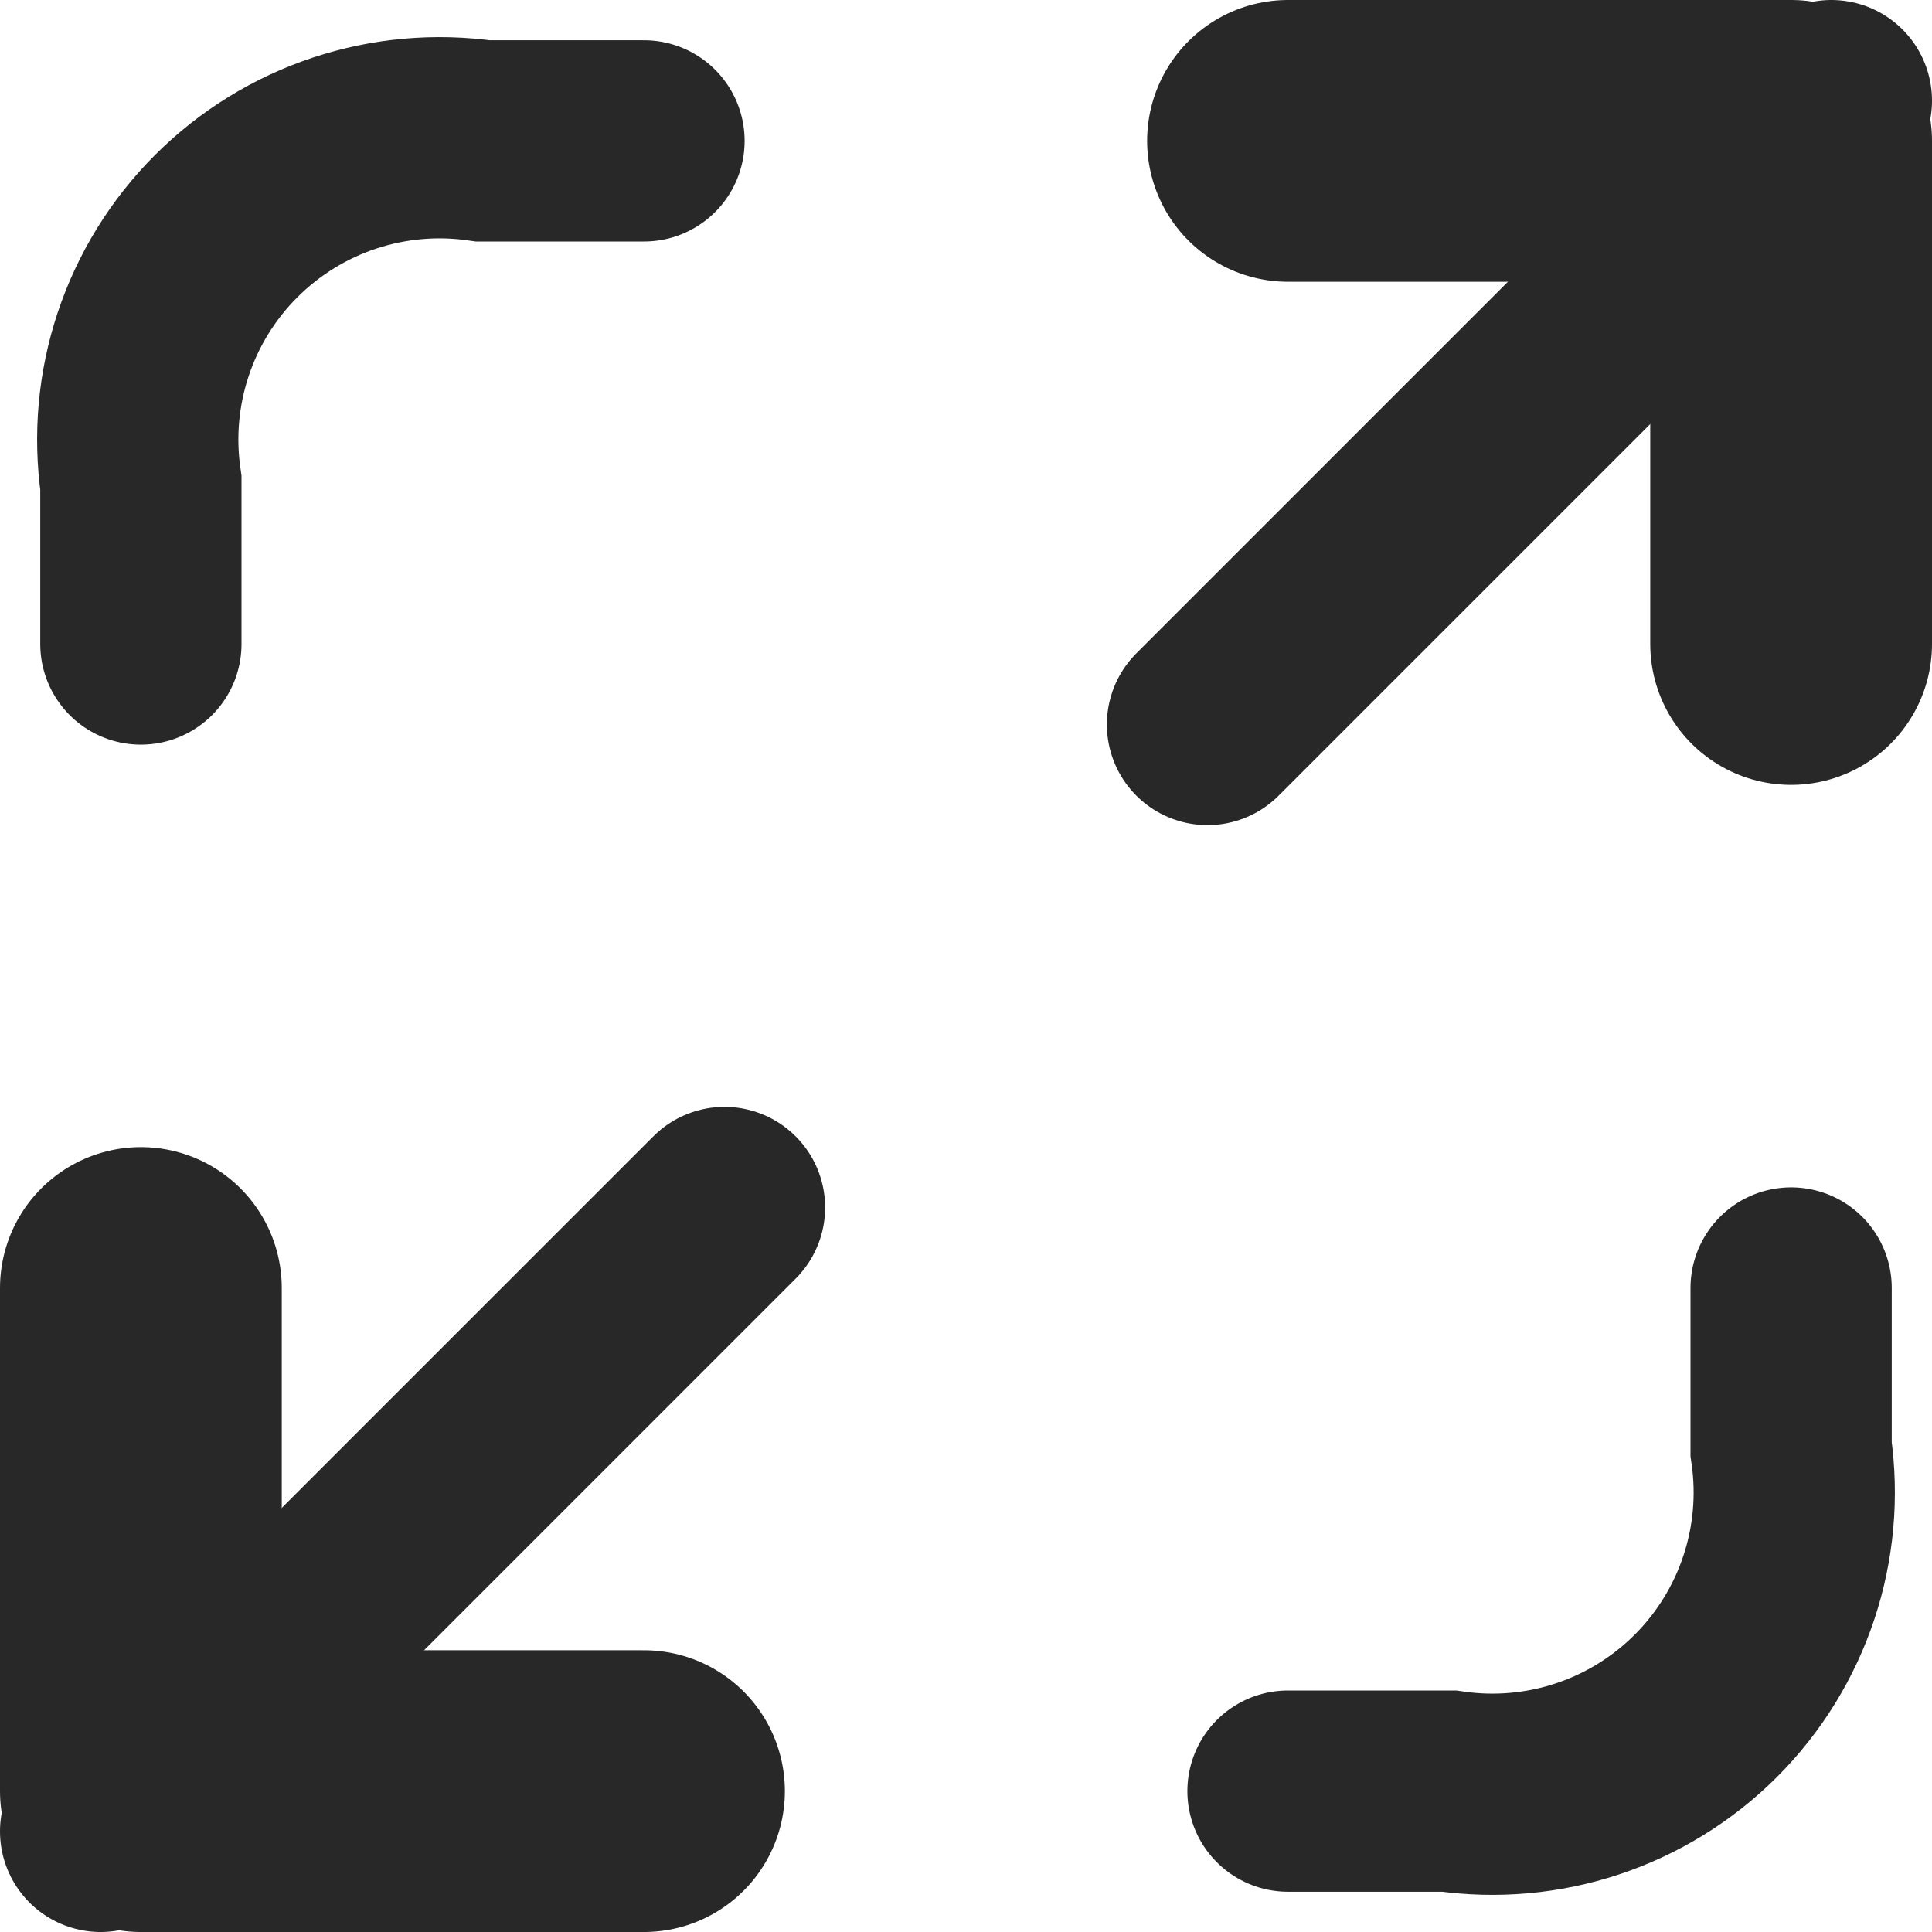
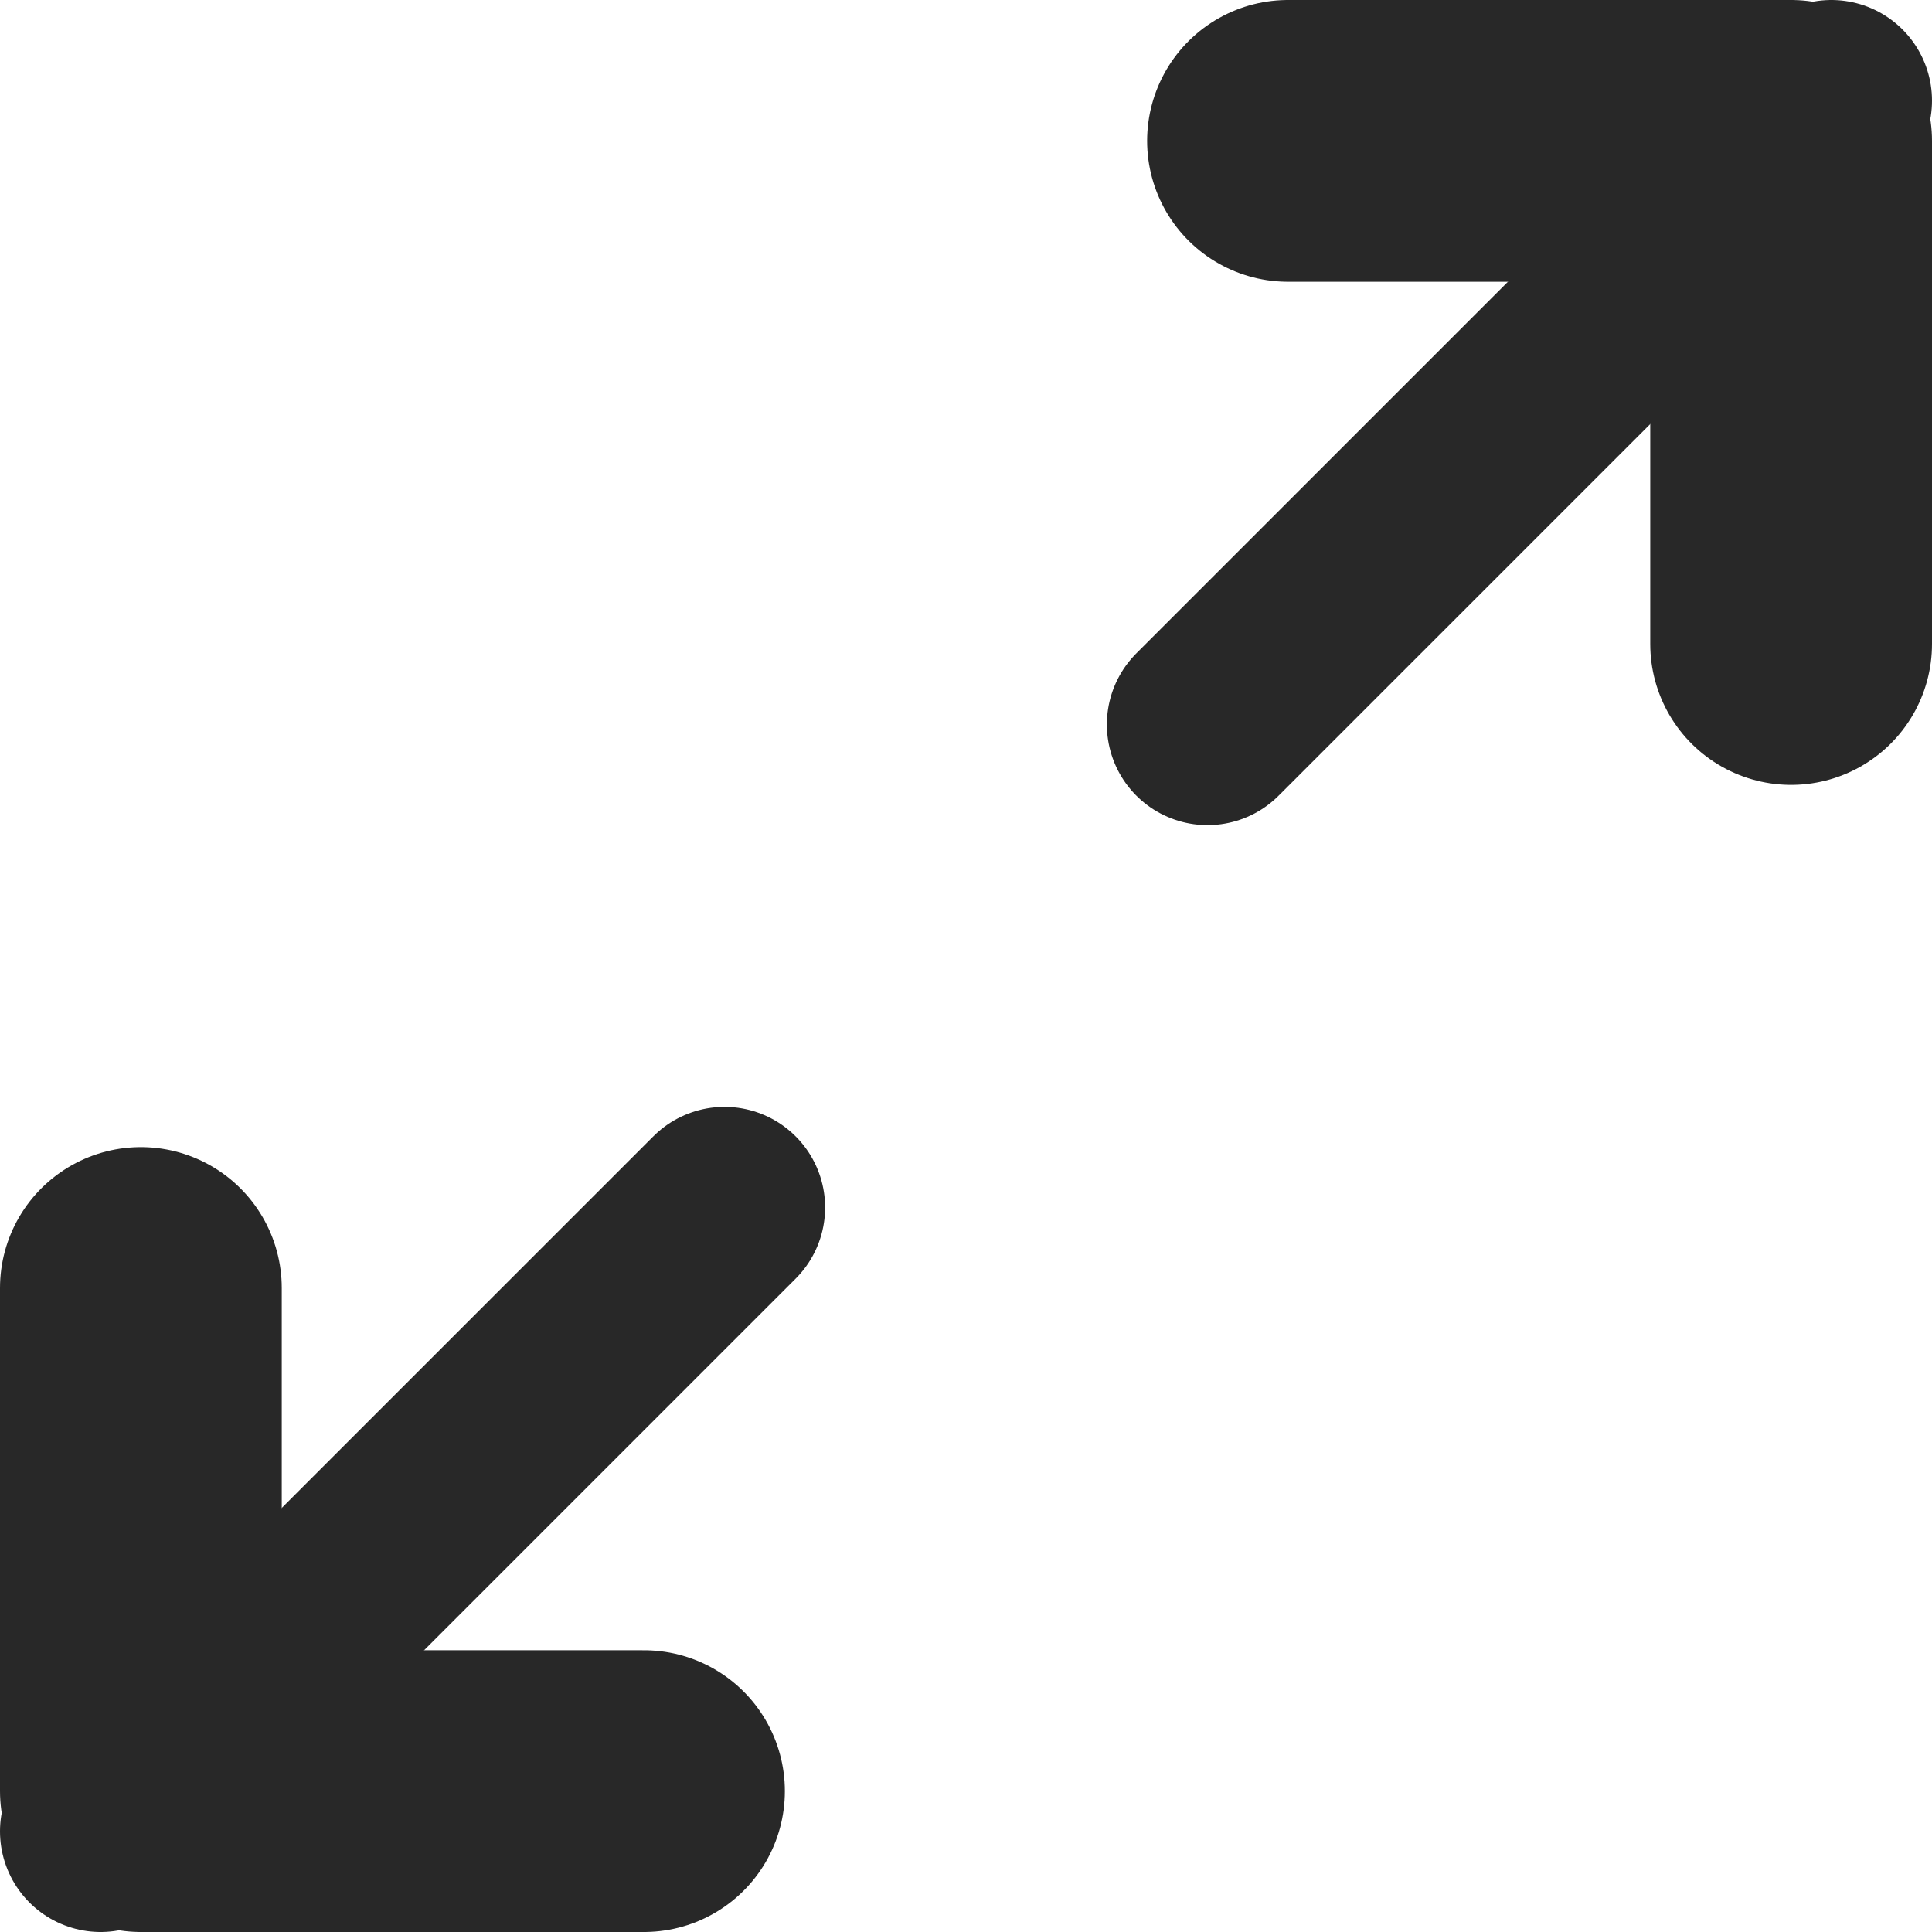
<svg xmlns="http://www.w3.org/2000/svg" viewBox="0 0 48 48" fill="#282828" stroke="#282828">
  <polyline points="32 3.5 44.5 3.5 44.5 16" stroke-width="7" stroke-linejoin="round" stroke-linecap="round" fill="none" />
  <polyline points="30 18 45.5 2.5" stroke-width="5" stroke-linecap="round" />
  <polyline points="16 44.5 3.5 44.5 3.5 32" stroke-width="7" stroke-linejoin="round" stroke-linecap="round" fill="none" />
  <polyline points="18 30 2.5 45.5" stroke-width="5" stroke-linecap="round" />
-   <path d="M3.5 16 V12 A7.5 7.5 0 0 1 12 3.5 H16" stroke-width="5" stroke-linecap="round" fill="none" />
-   <path d="M44.5 32 V36 A7.5 7.5 0 0 1 36 44.5 H32" stroke-width="5" stroke-linecap="round" fill="none" />
</svg>
